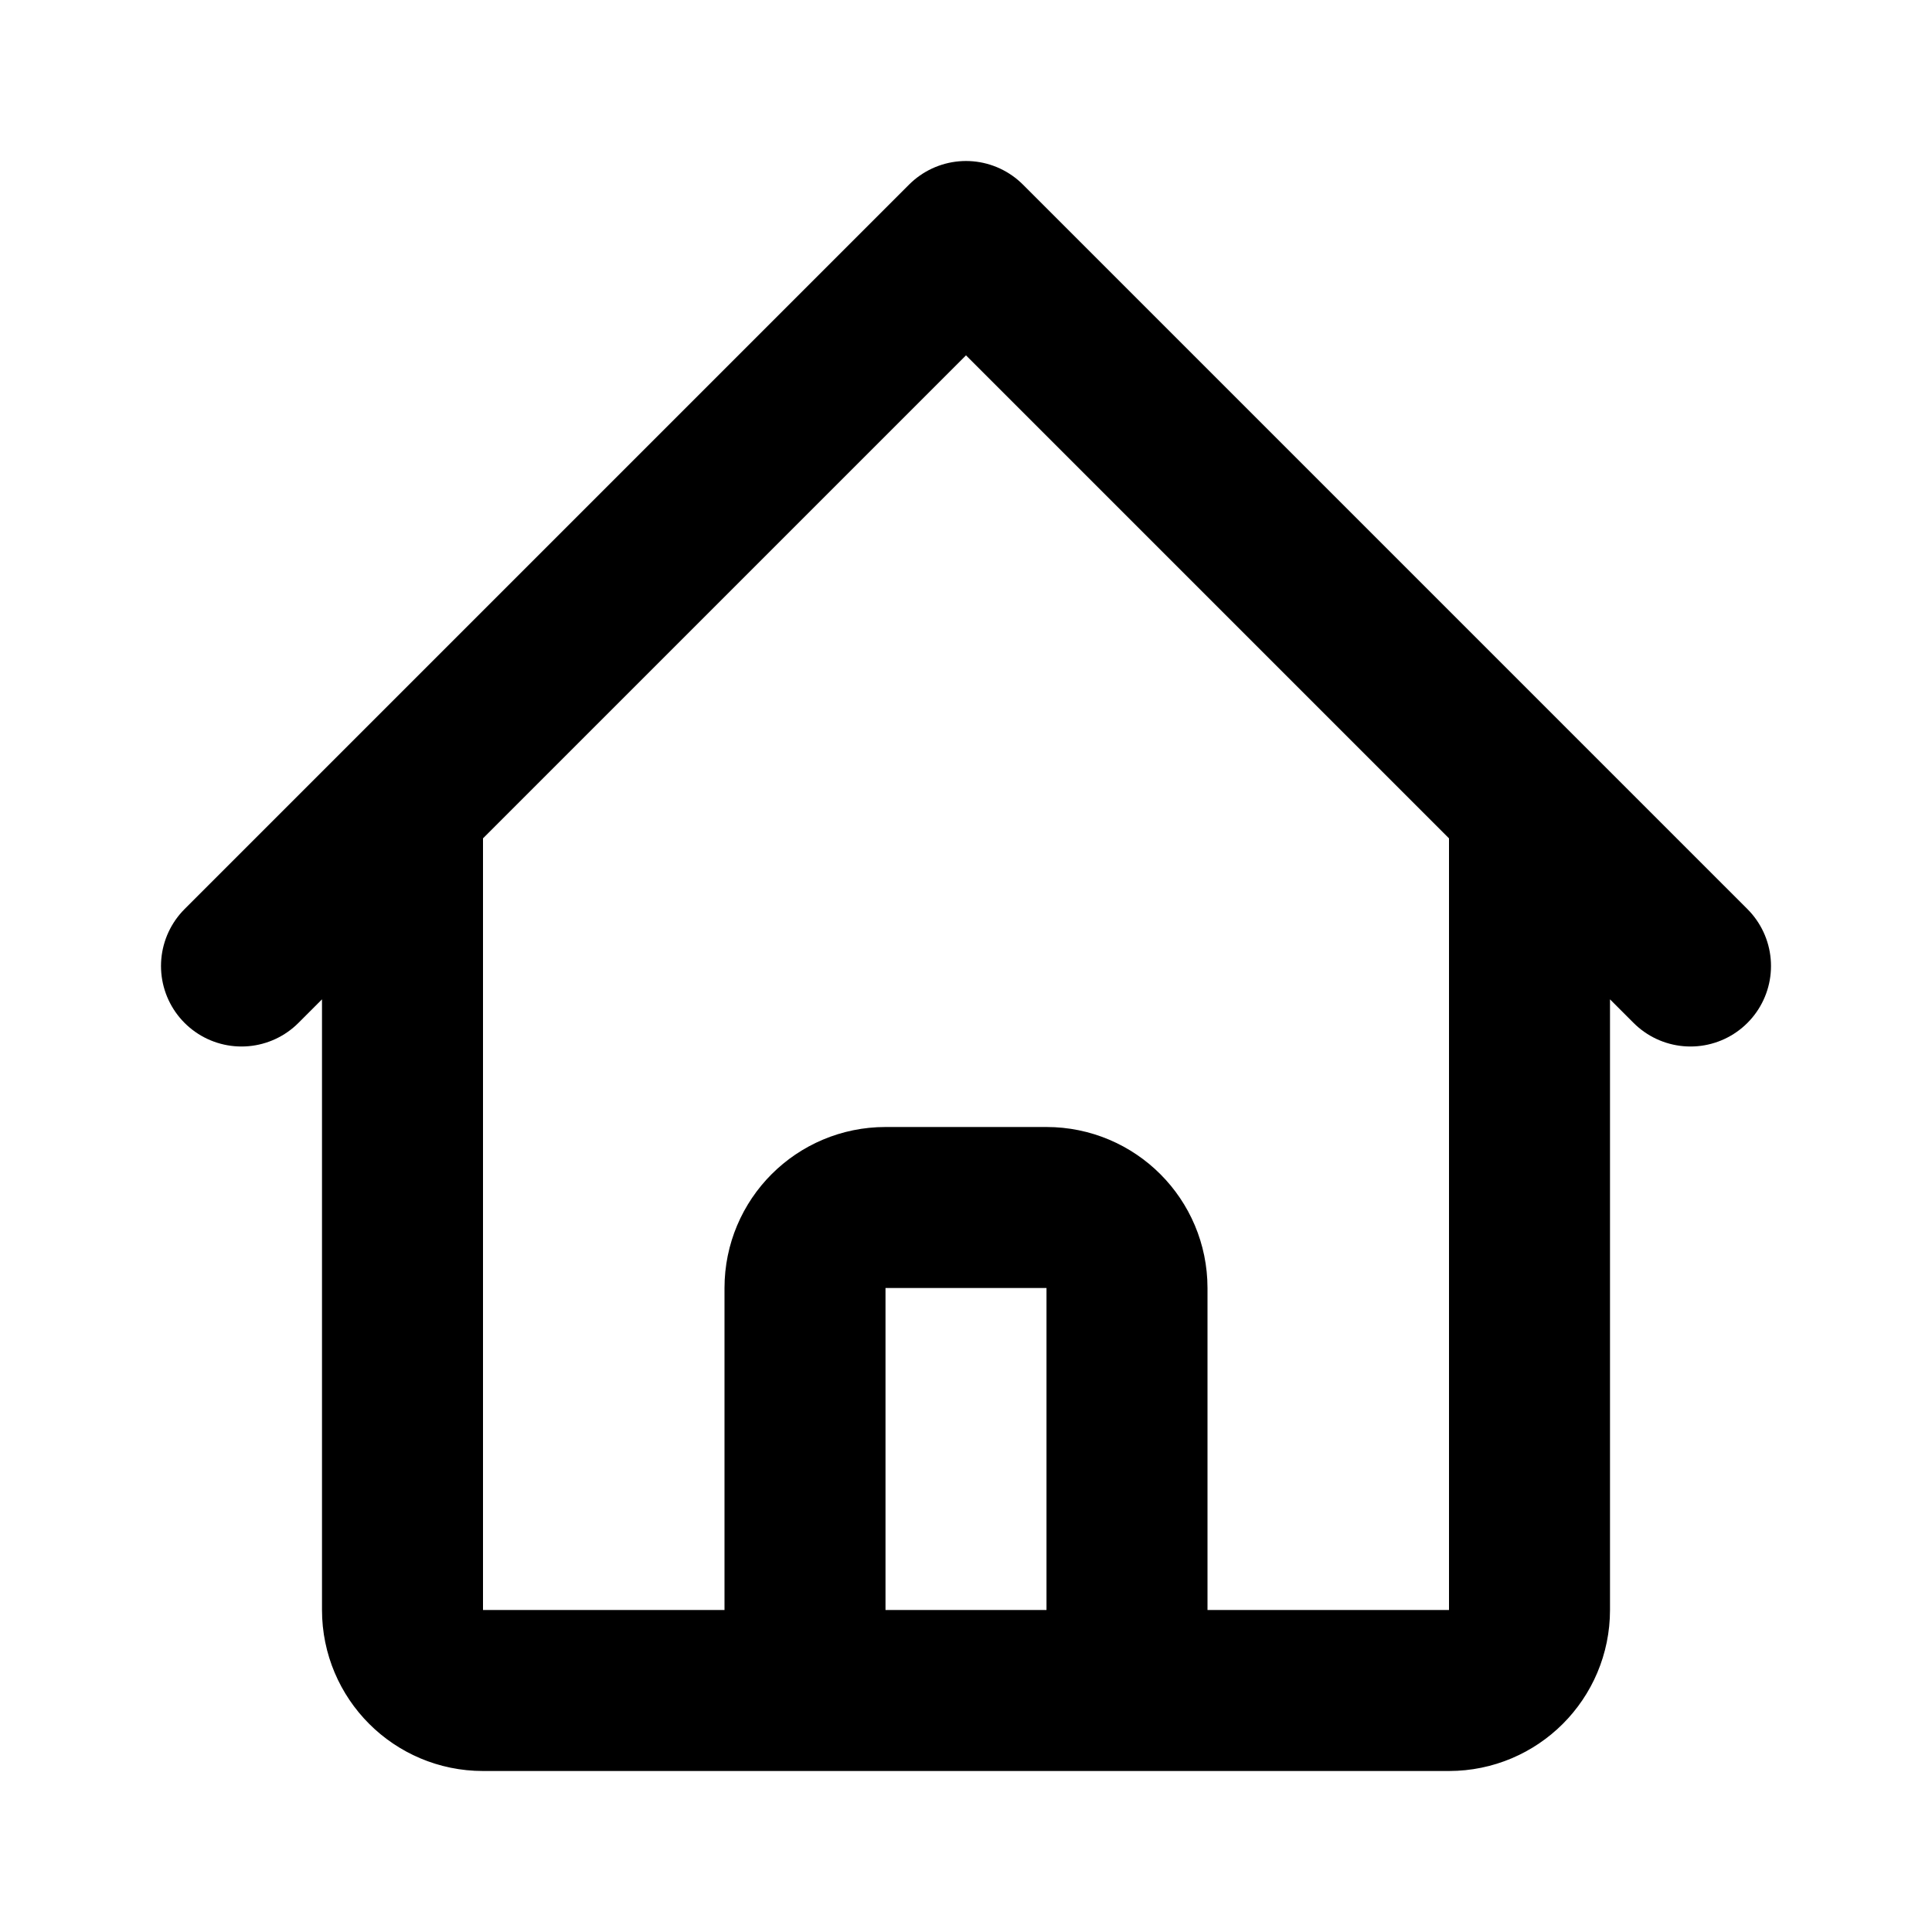
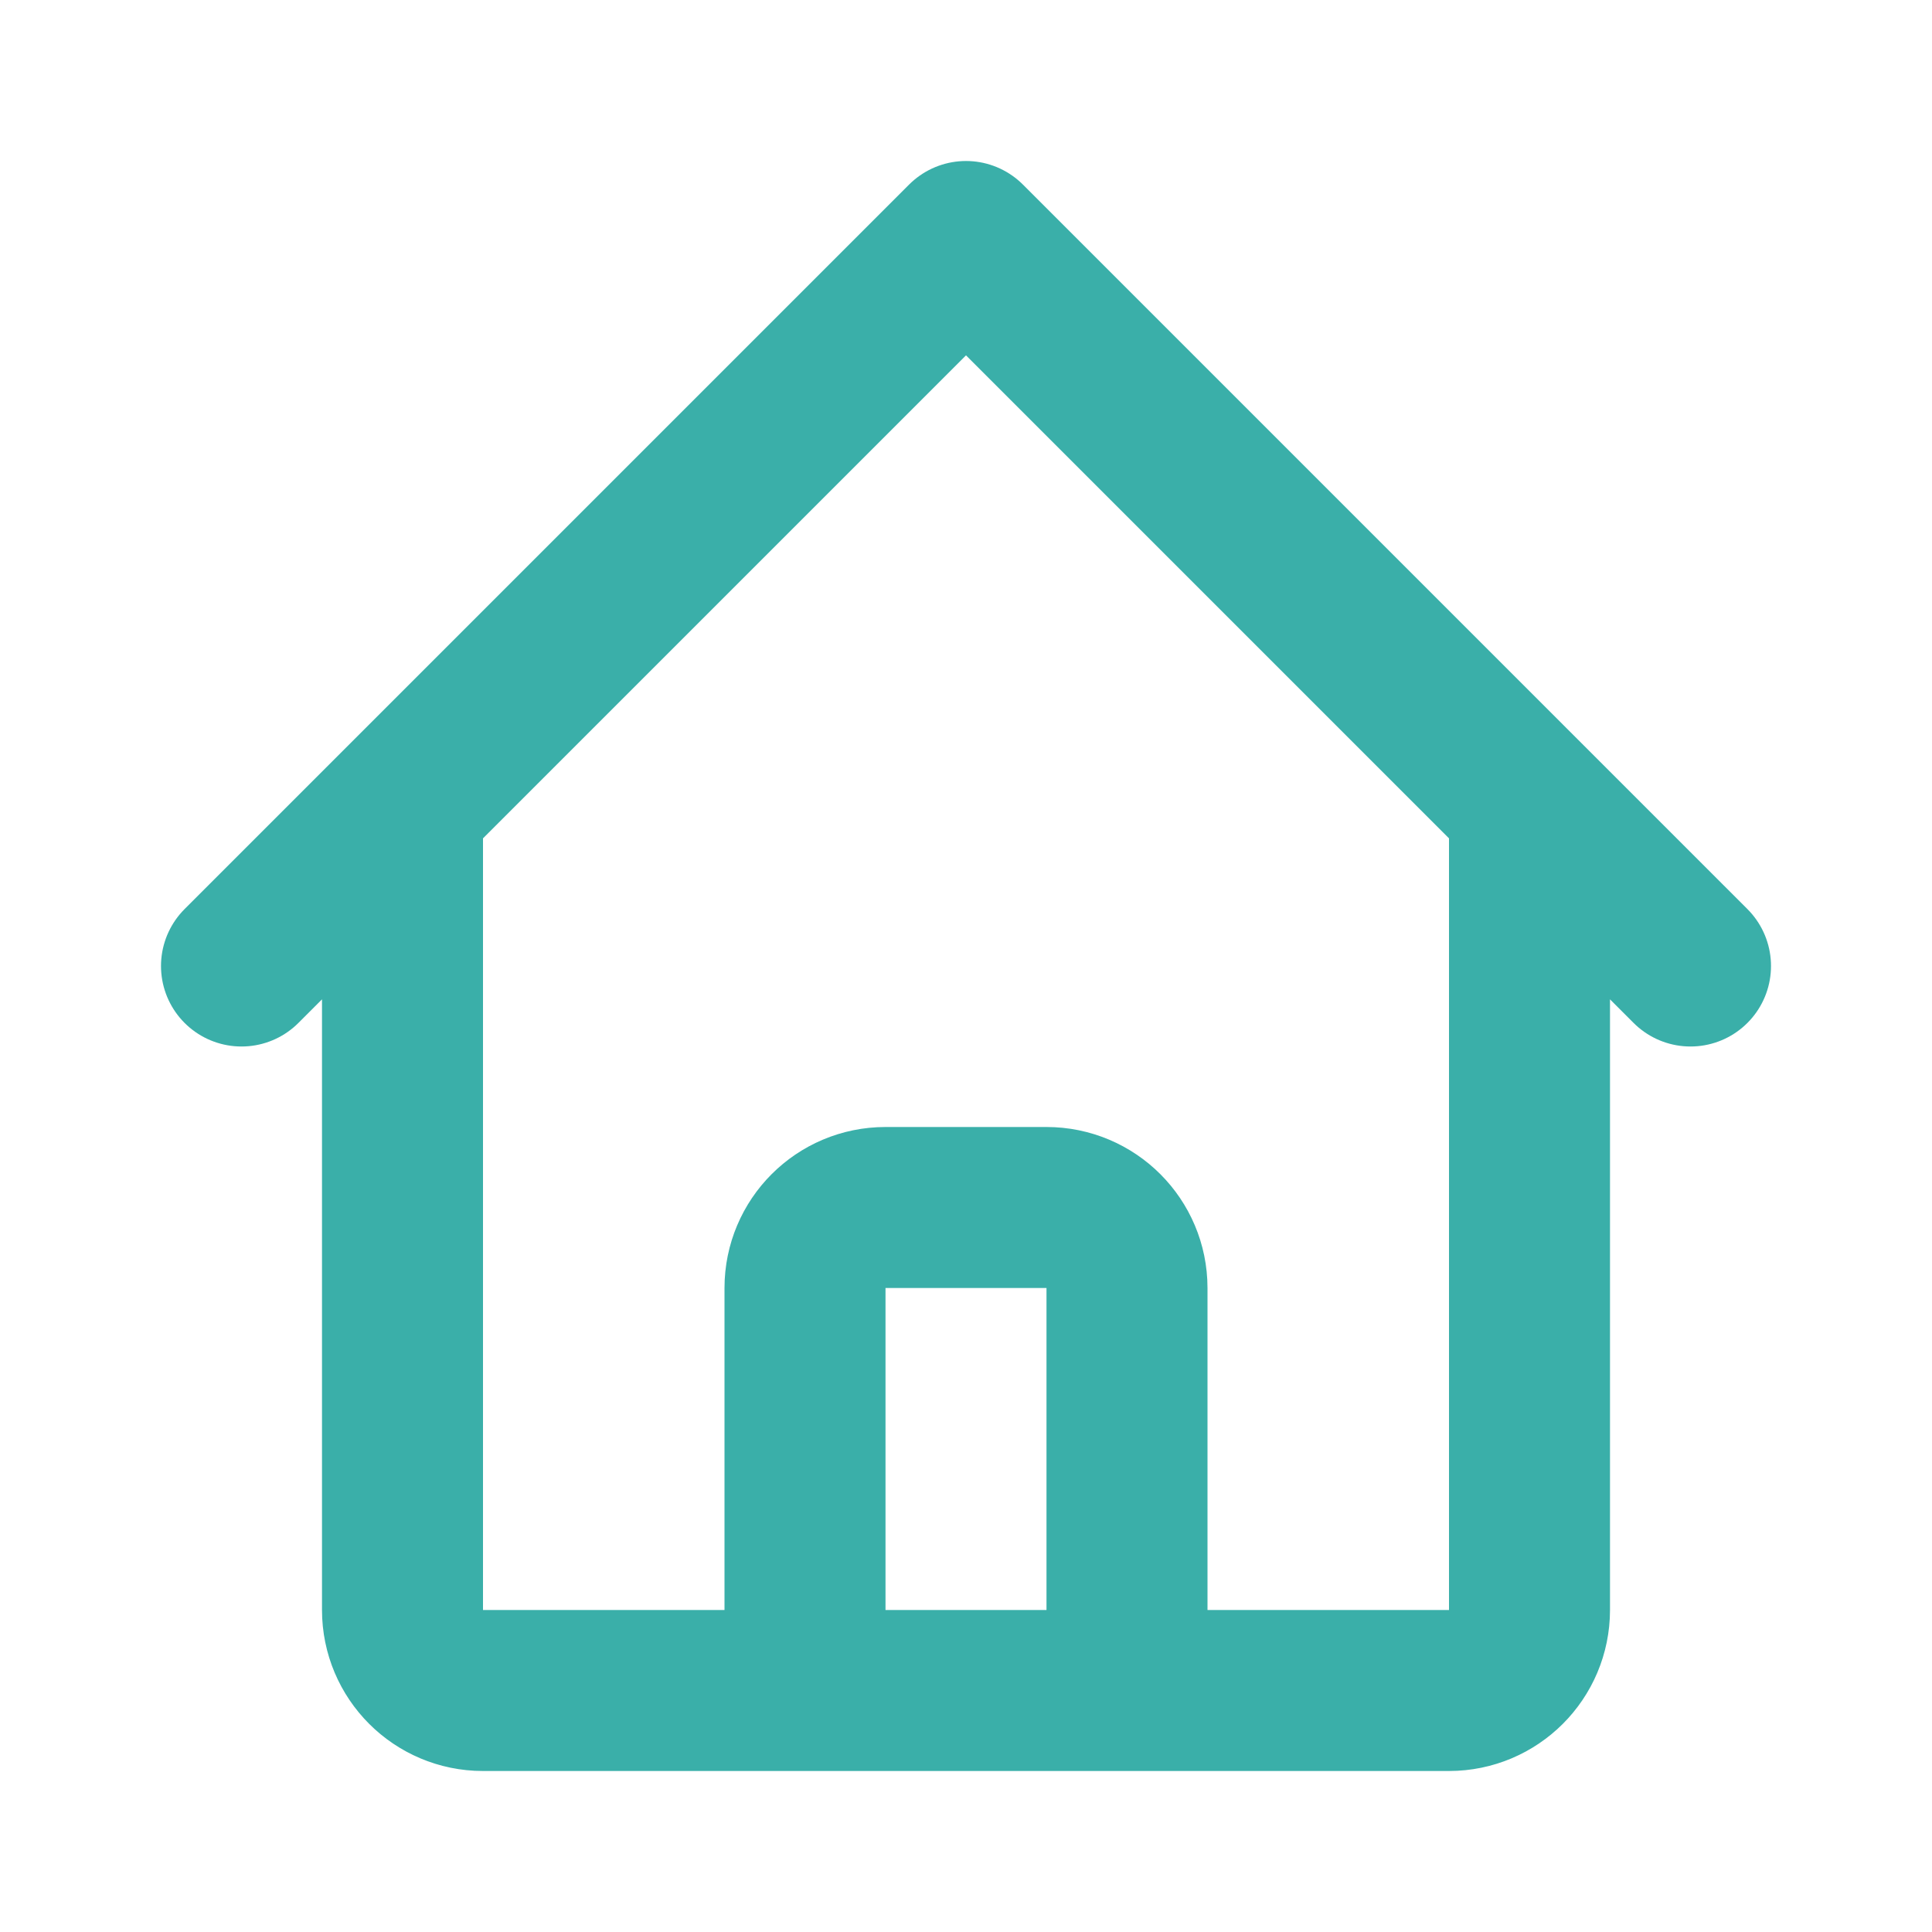
- <svg xmlns="http://www.w3.org/2000/svg" class="w-6 h-6" fill="none" stroke="currentColor" viewBox="0 0 24 24">
+ <svg xmlns="http://www.w3.org/2000/svg" class="w-6 h-6" fill="none" stroke="#3AAFA9" viewBox="0 0 24 24">
  <path stroke-linecap="round" stroke-linejoin="round" stroke-width="2" d="M3 12l2-2m0 0l7-7 7 7M5 10v10a1 1 0 001 1h3m10-11l2 2m-2-2v10a1 1 0 01-1 1h-3m-6 0a1 1 0 001-1v-4a1 1 0 011-1h2a1 1 0 011 1v4a1 1 0 001 1m-6 0h6" />
</svg>
